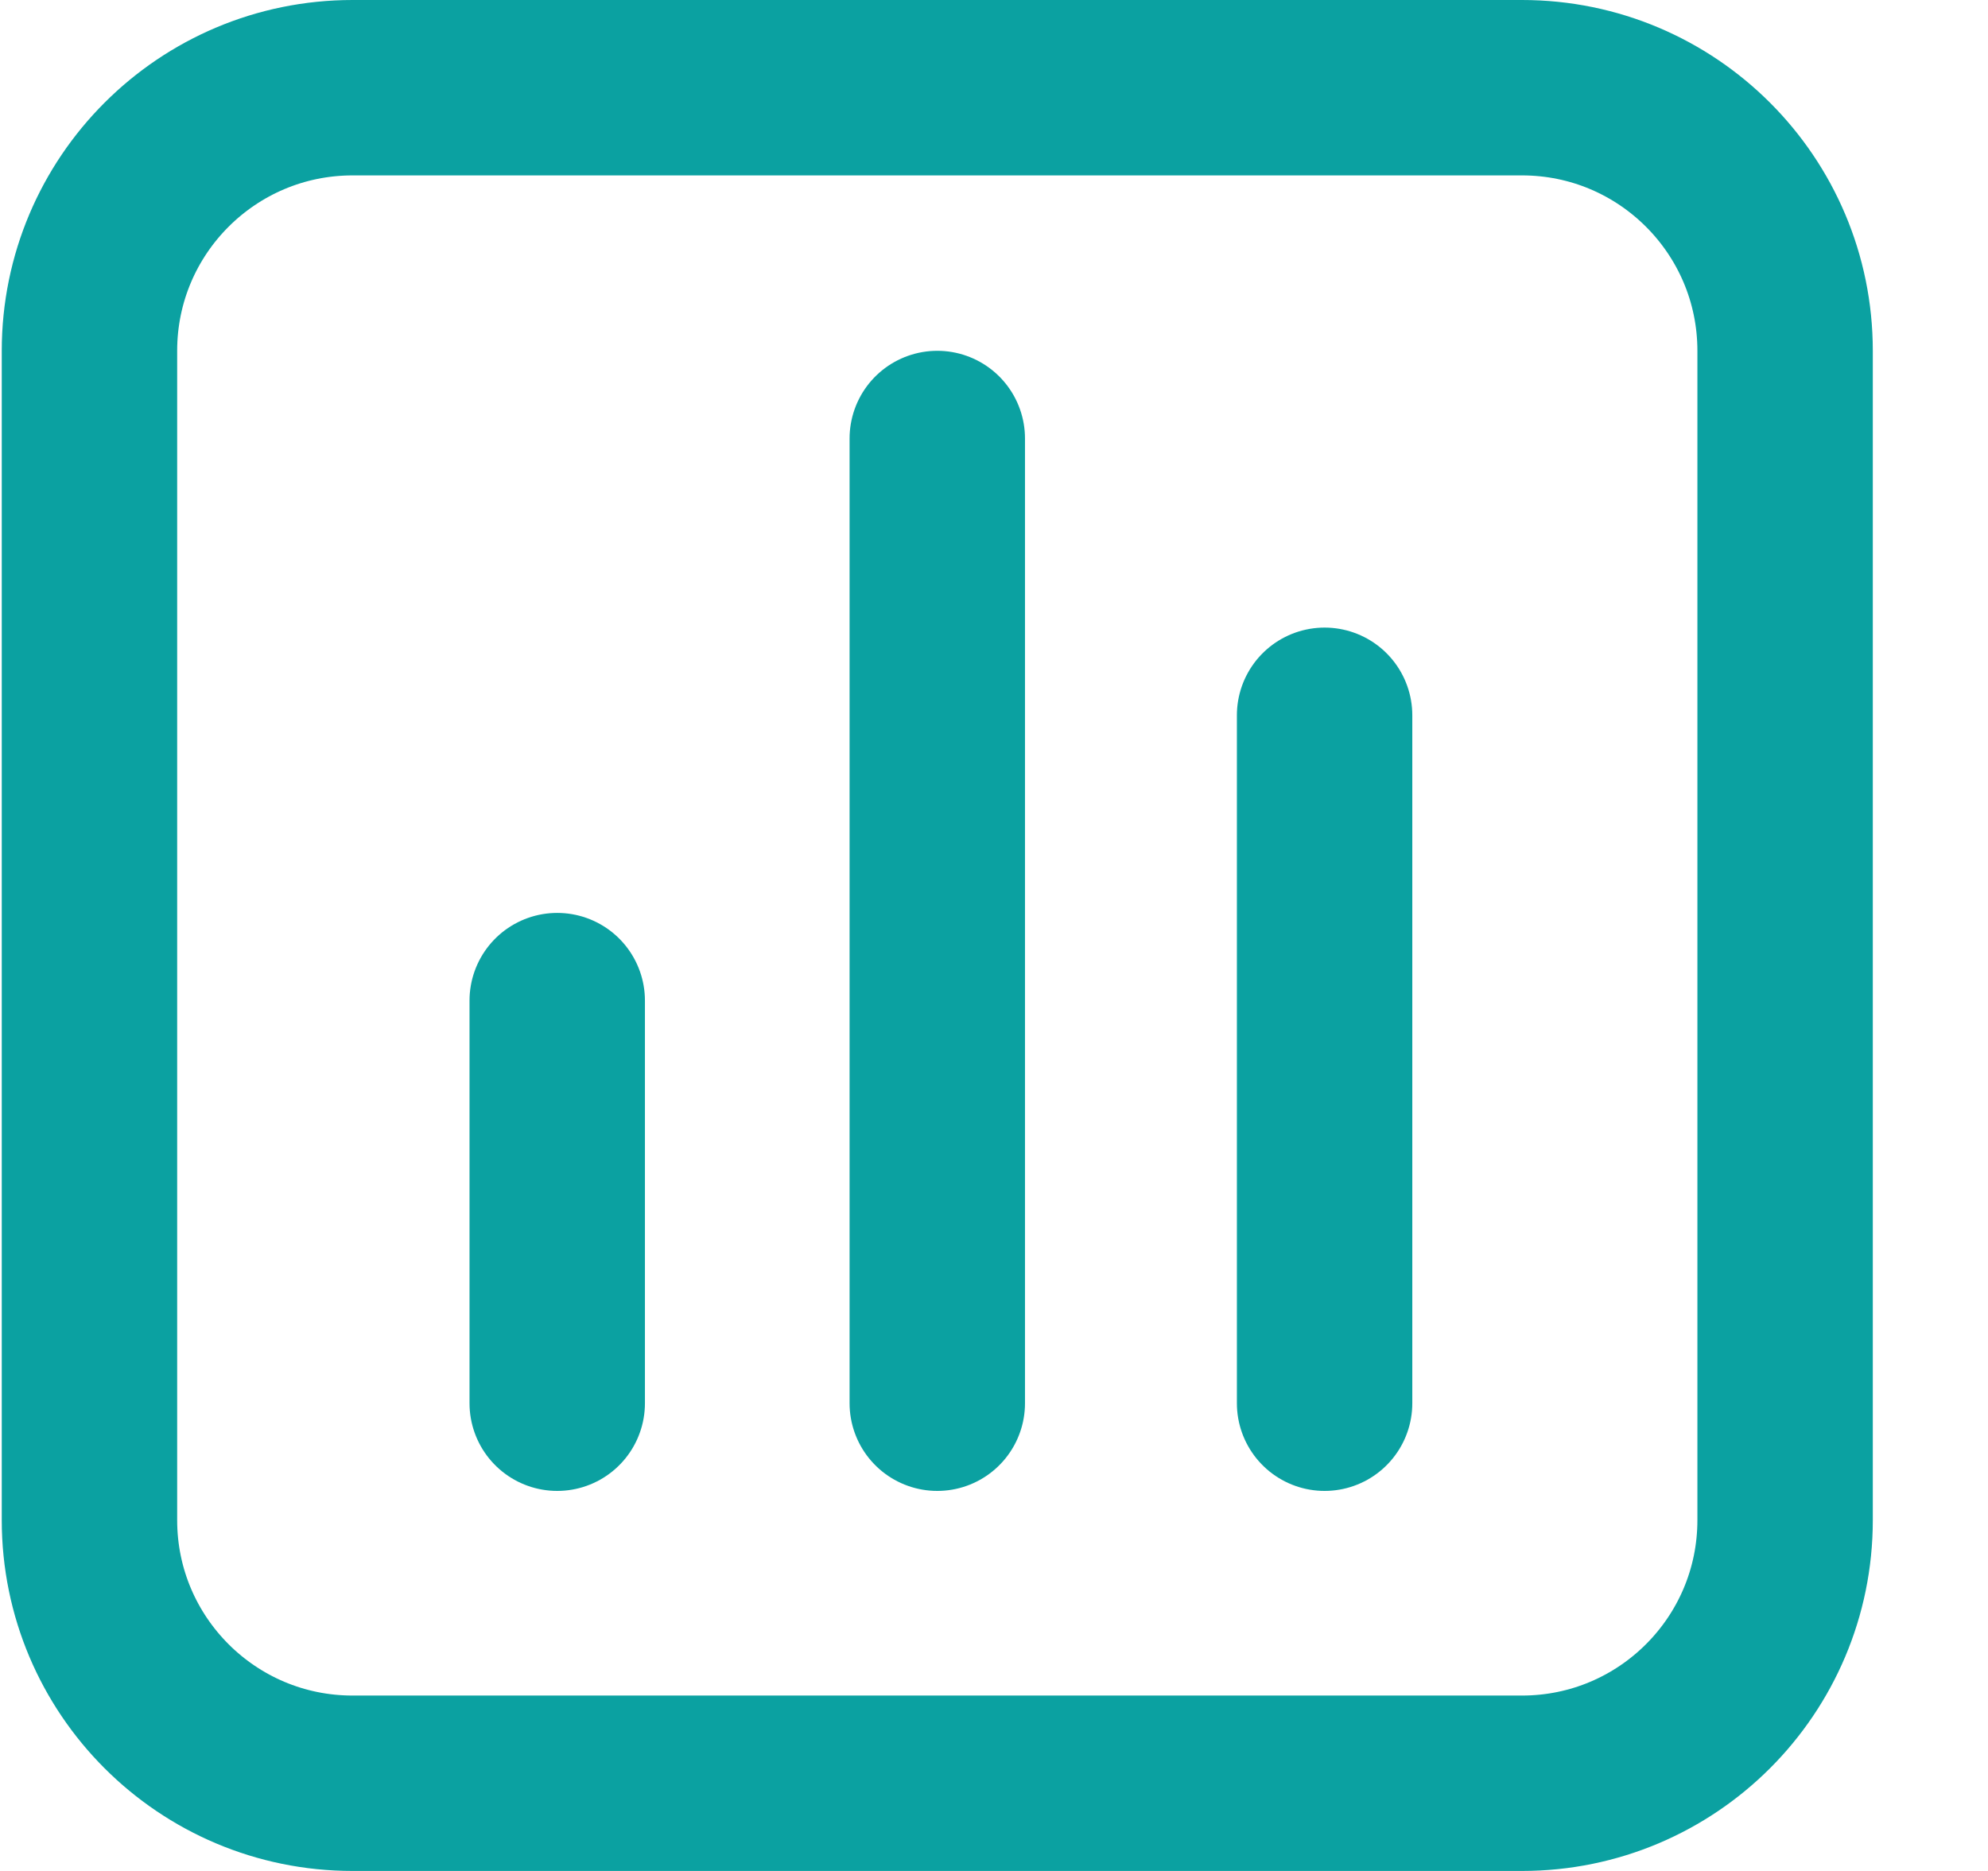
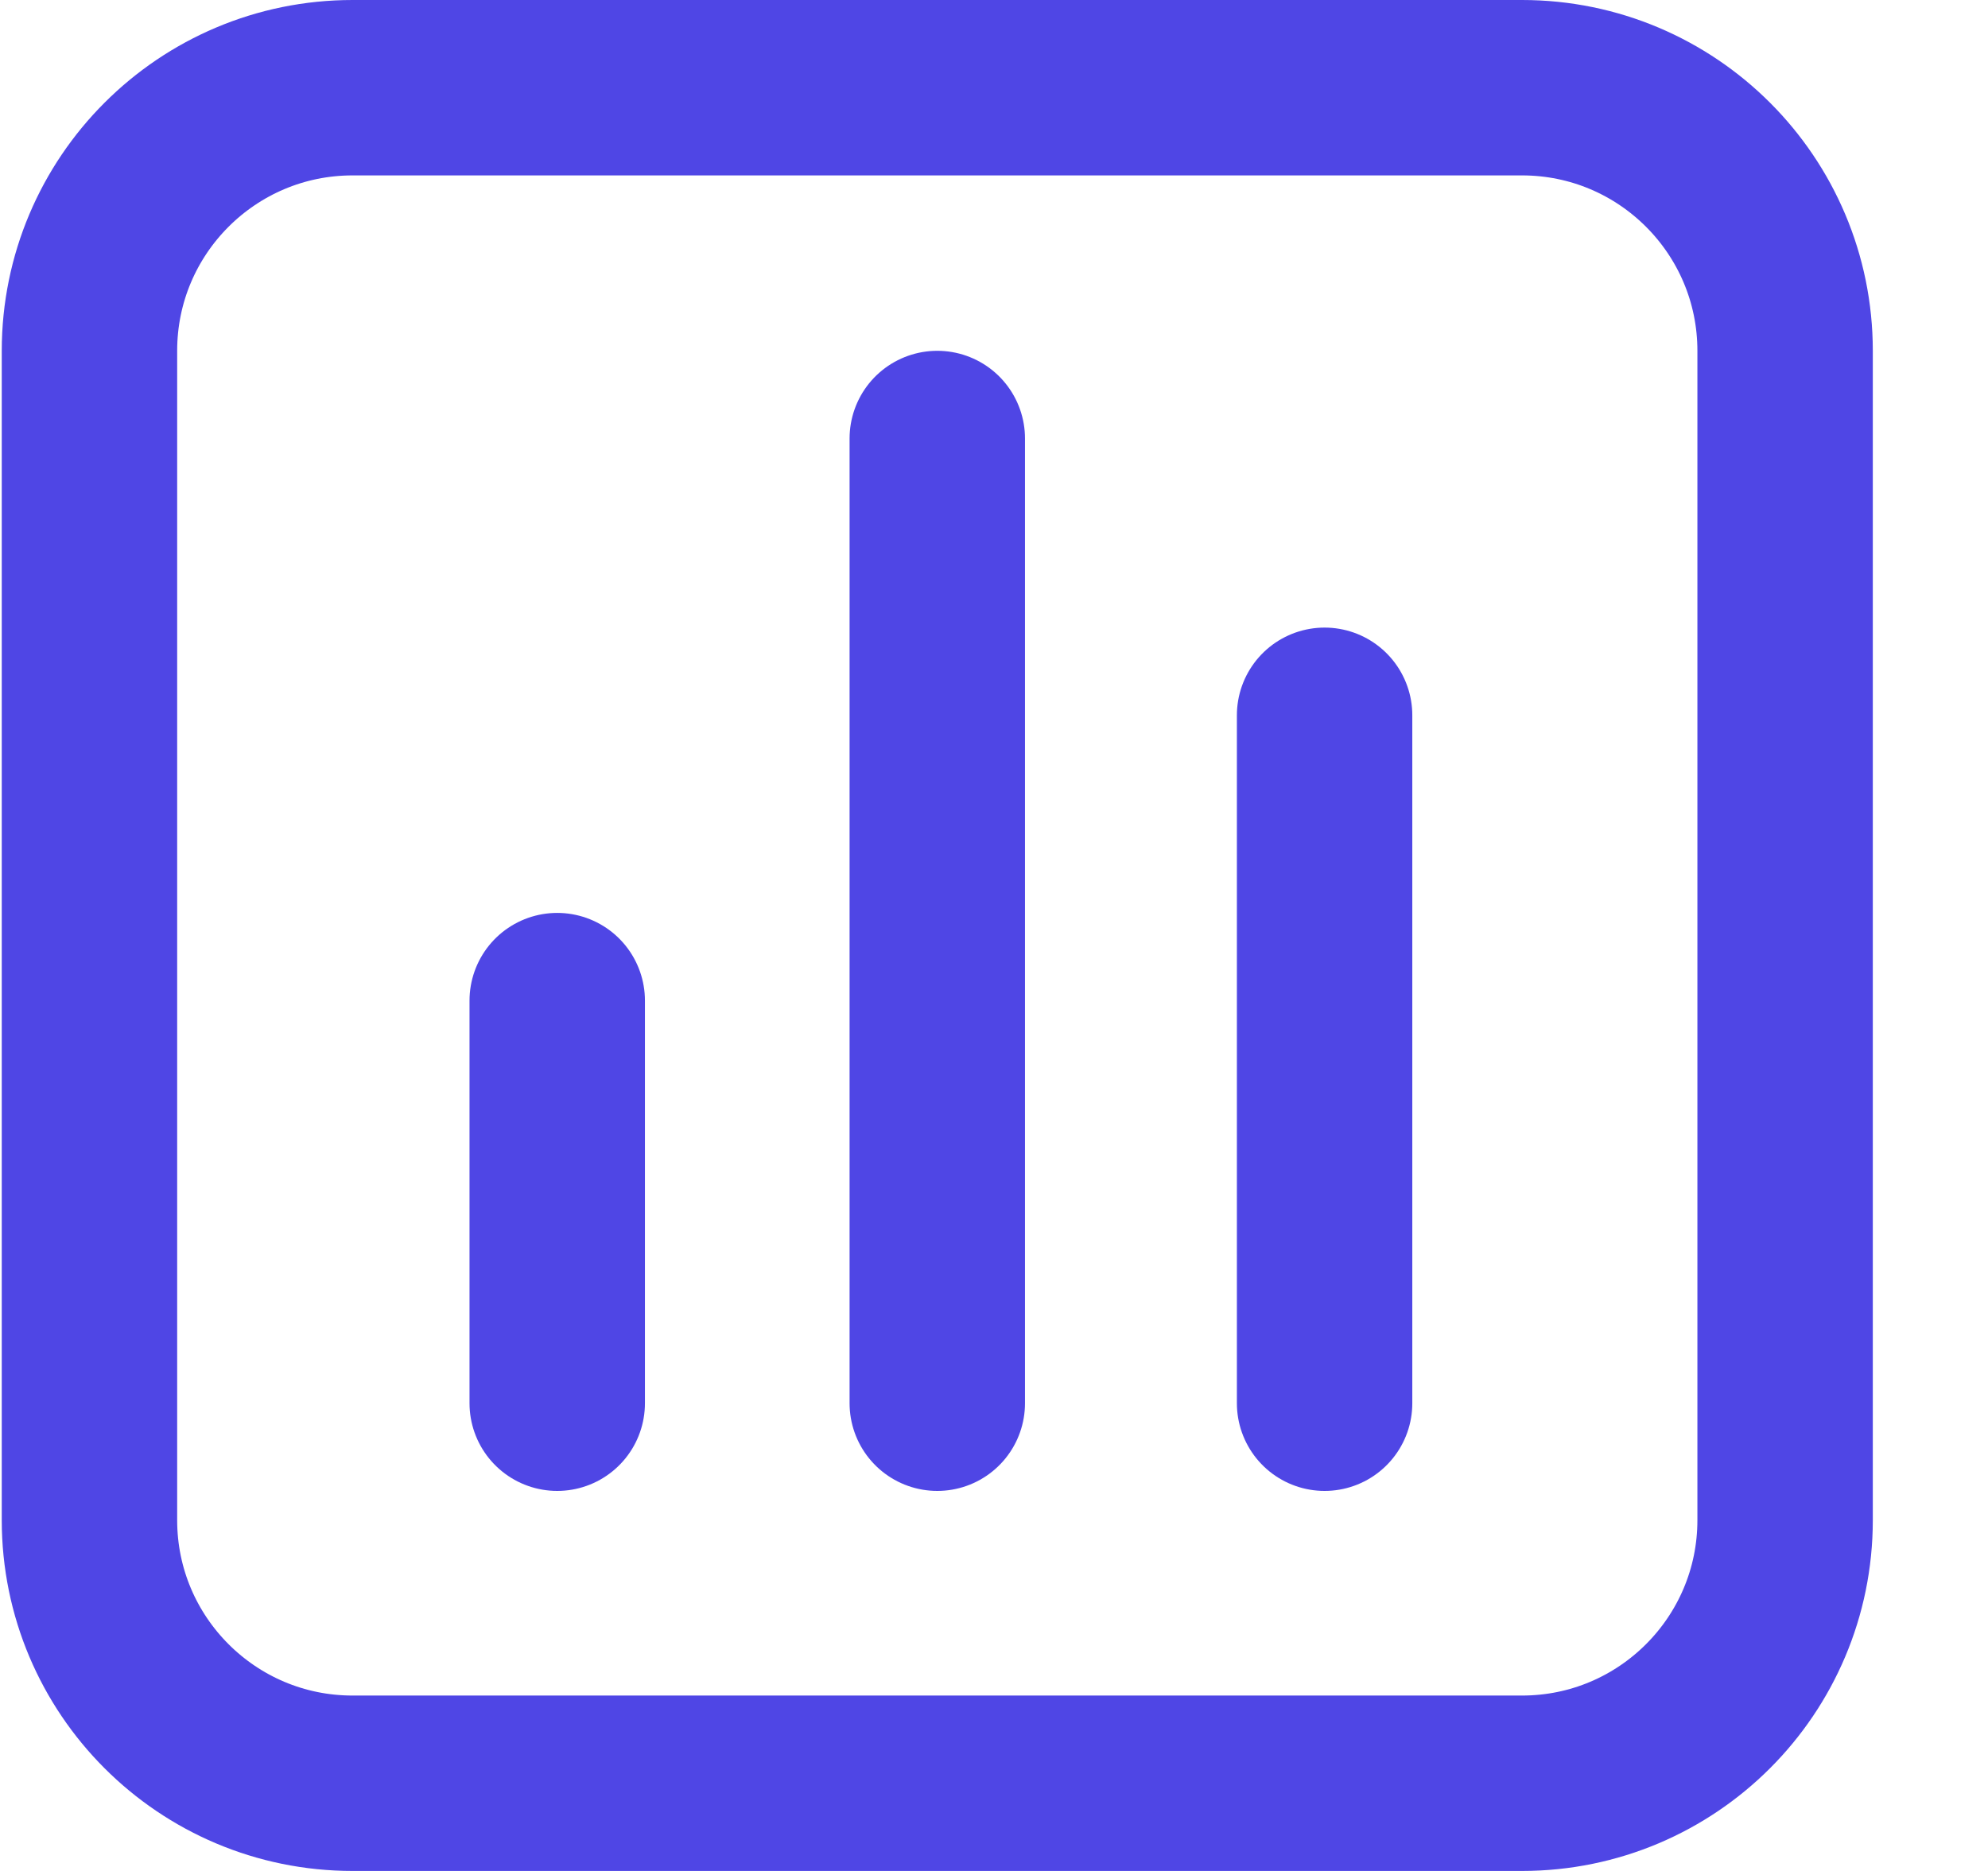
<svg xmlns="http://www.w3.org/2000/svg" fill="none" height="16" viewBox="0 0 17 16" width="17">
  <clipPath id="a">
    <rect height="16" rx="3" width="16" x=".015" />
  </clipPath>
-   <g stroke="#0ba1a1" stroke-width="1.5">
+   <g stroke="#4F46E5" stroke-width="1.5">
    <g clip-path="url(#a)" stroke-linecap="round" stroke-linejoin="round">
      <path d="m4.765 12v-3.443" />
      <path d="m11.327 12v-5.883" />
      <path d="m8.015 12v-8.25" />
    </g>
    <rect height="14.5" rx="2.25" width="14.5" x=".765" y=".75" />
  </g>
</svg>
